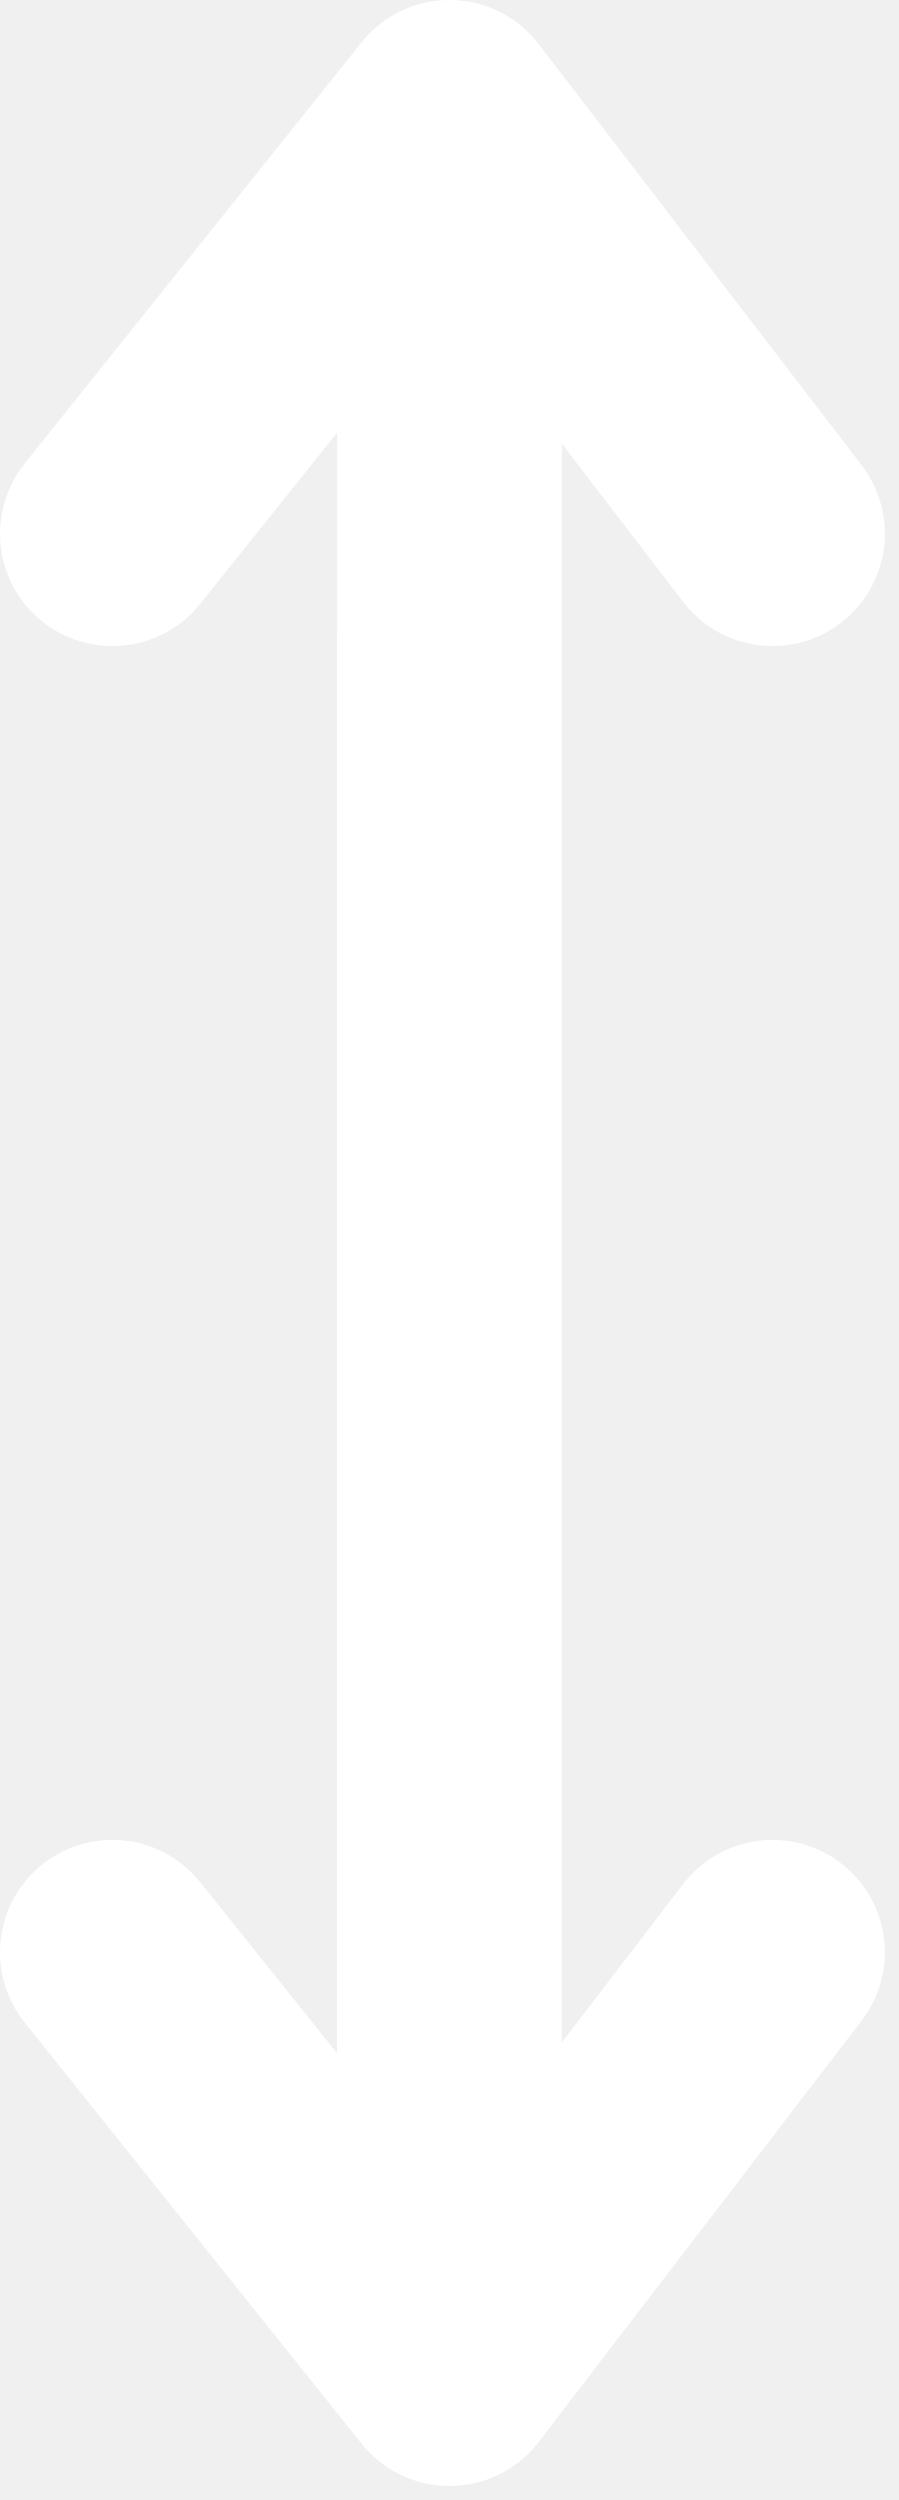
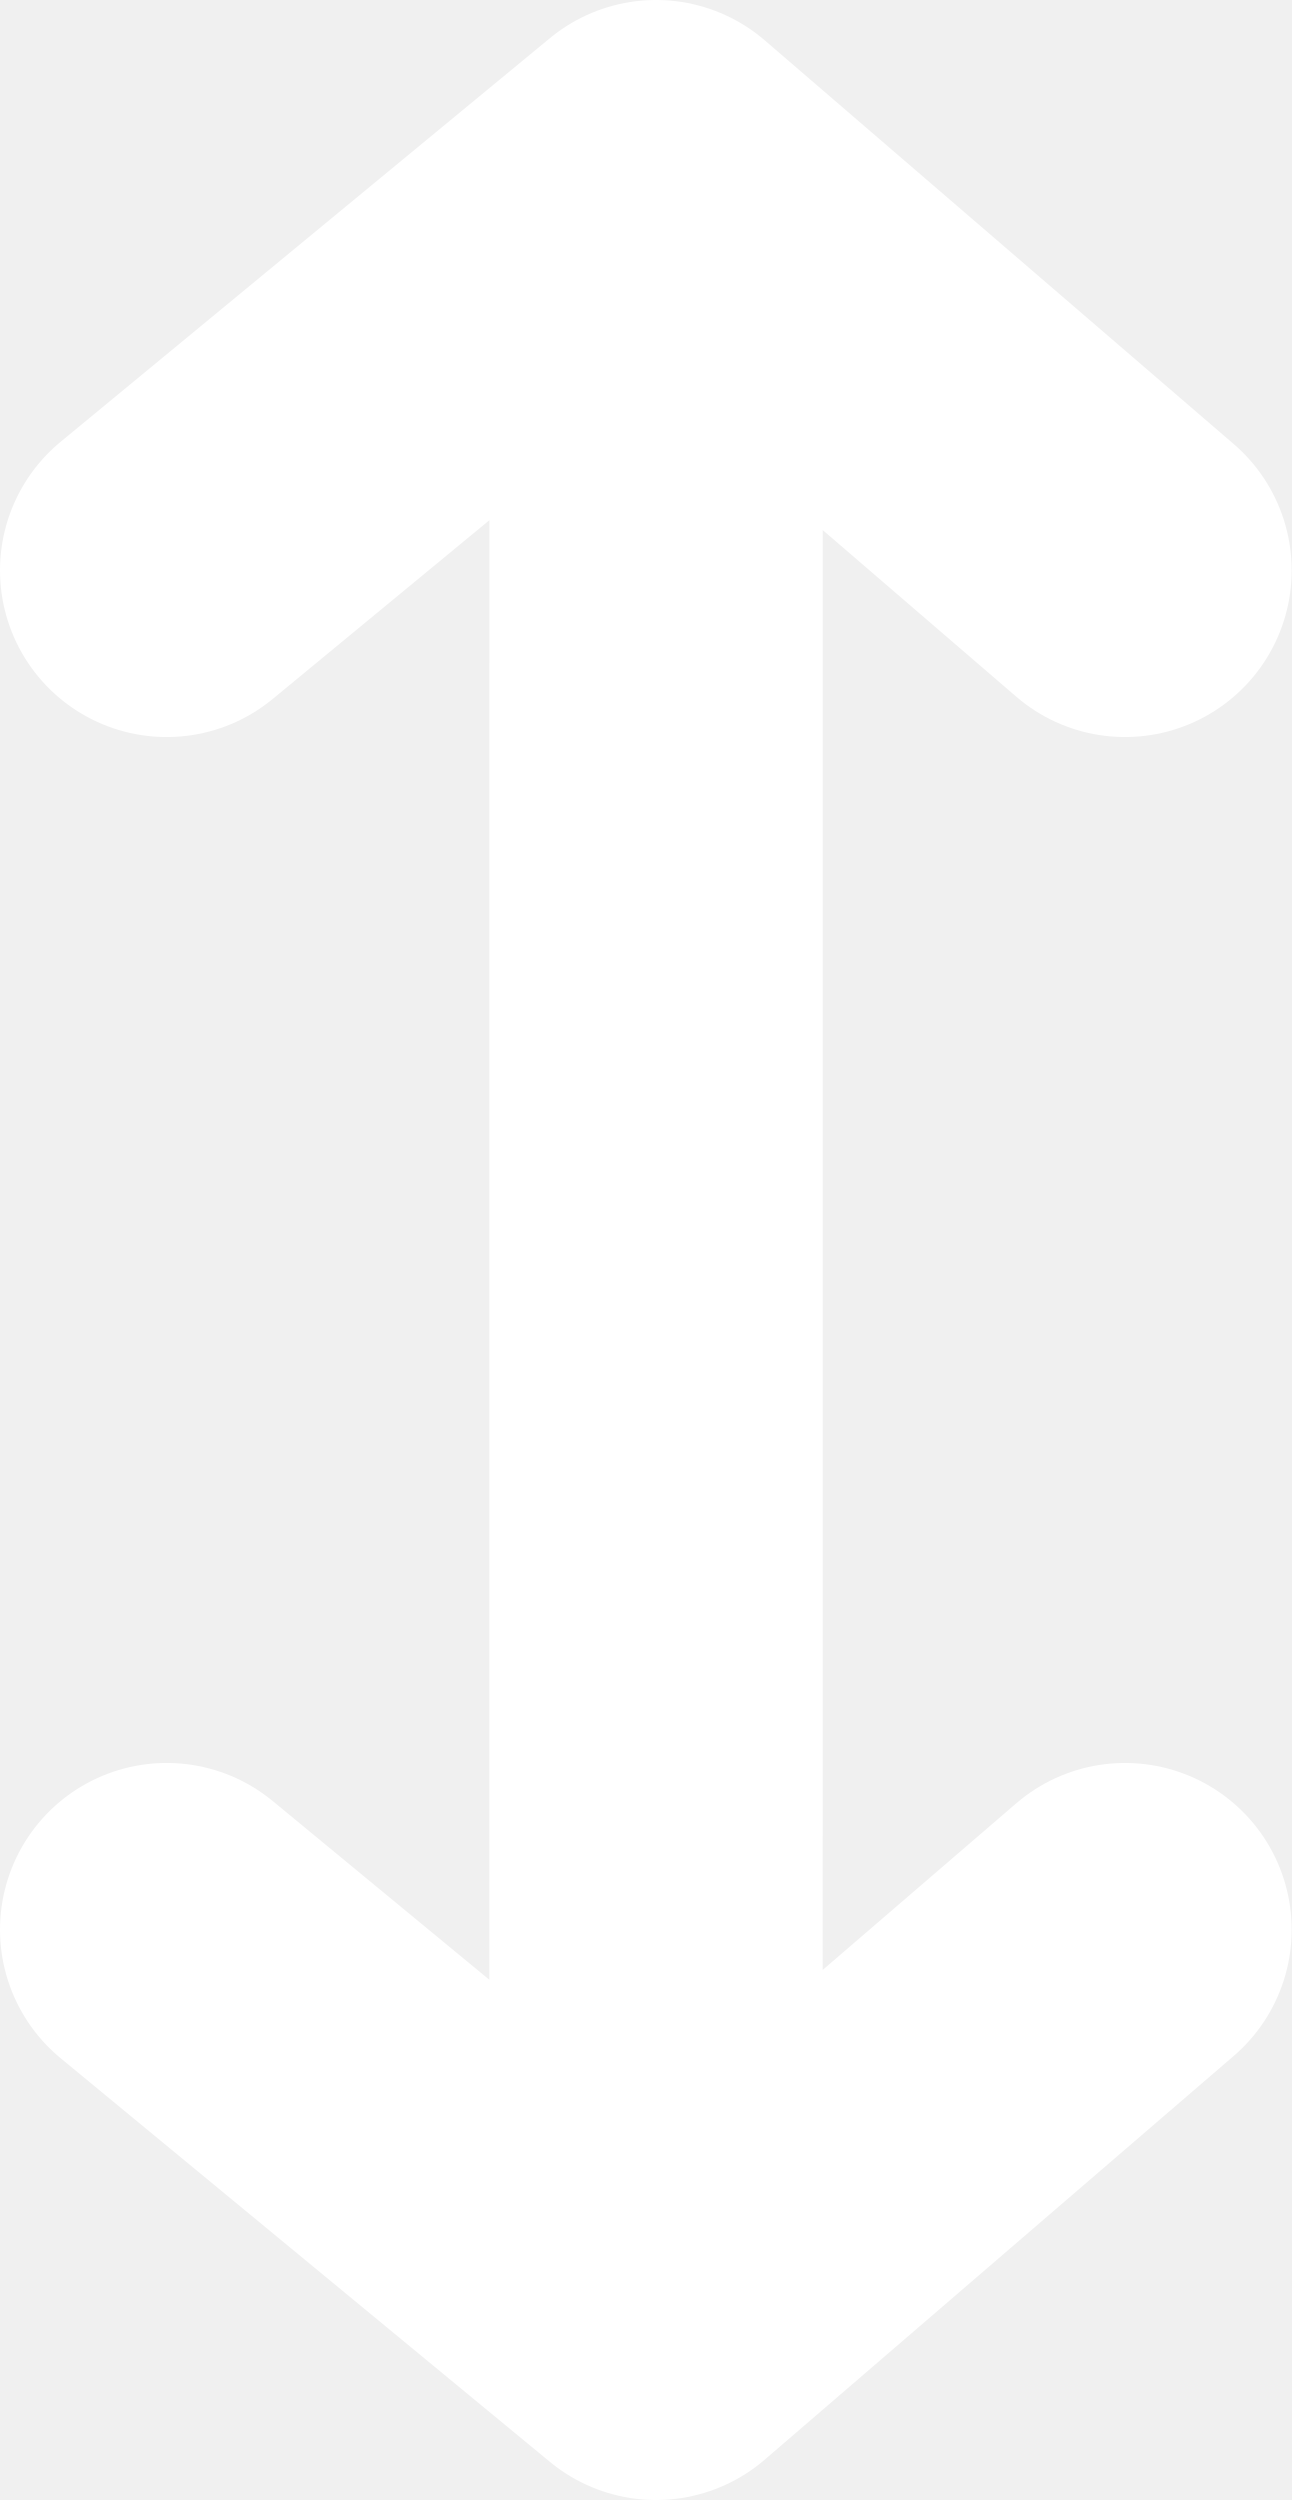
- <svg xmlns="http://www.w3.org/2000/svg" width="32" height="89" viewBox="0 0 32 89" fill="none">
-   <path d="M16 22.5V84.501M16 84.501L27.5 69.501M16 84.501L4 69.501M16.001 66V4M16.001 4L27.501 19M16.001 4L4.001 19" stroke="white" stroke-width="8" stroke-linecap="round" />
+ <svg xmlns="http://www.w3.org/2000/svg" width="31" height="60" viewBox="0 0 31 60" fill="none">
+   <path d="M15.744 15.951V56M15.744 56L27 46.311M15.744 56L4 46.311M15.745 44.049V4M15.745 4L27 13.689M15.745 4L4 13.689" stroke="white" stroke-width="8" stroke-linecap="round" />
</svg>
